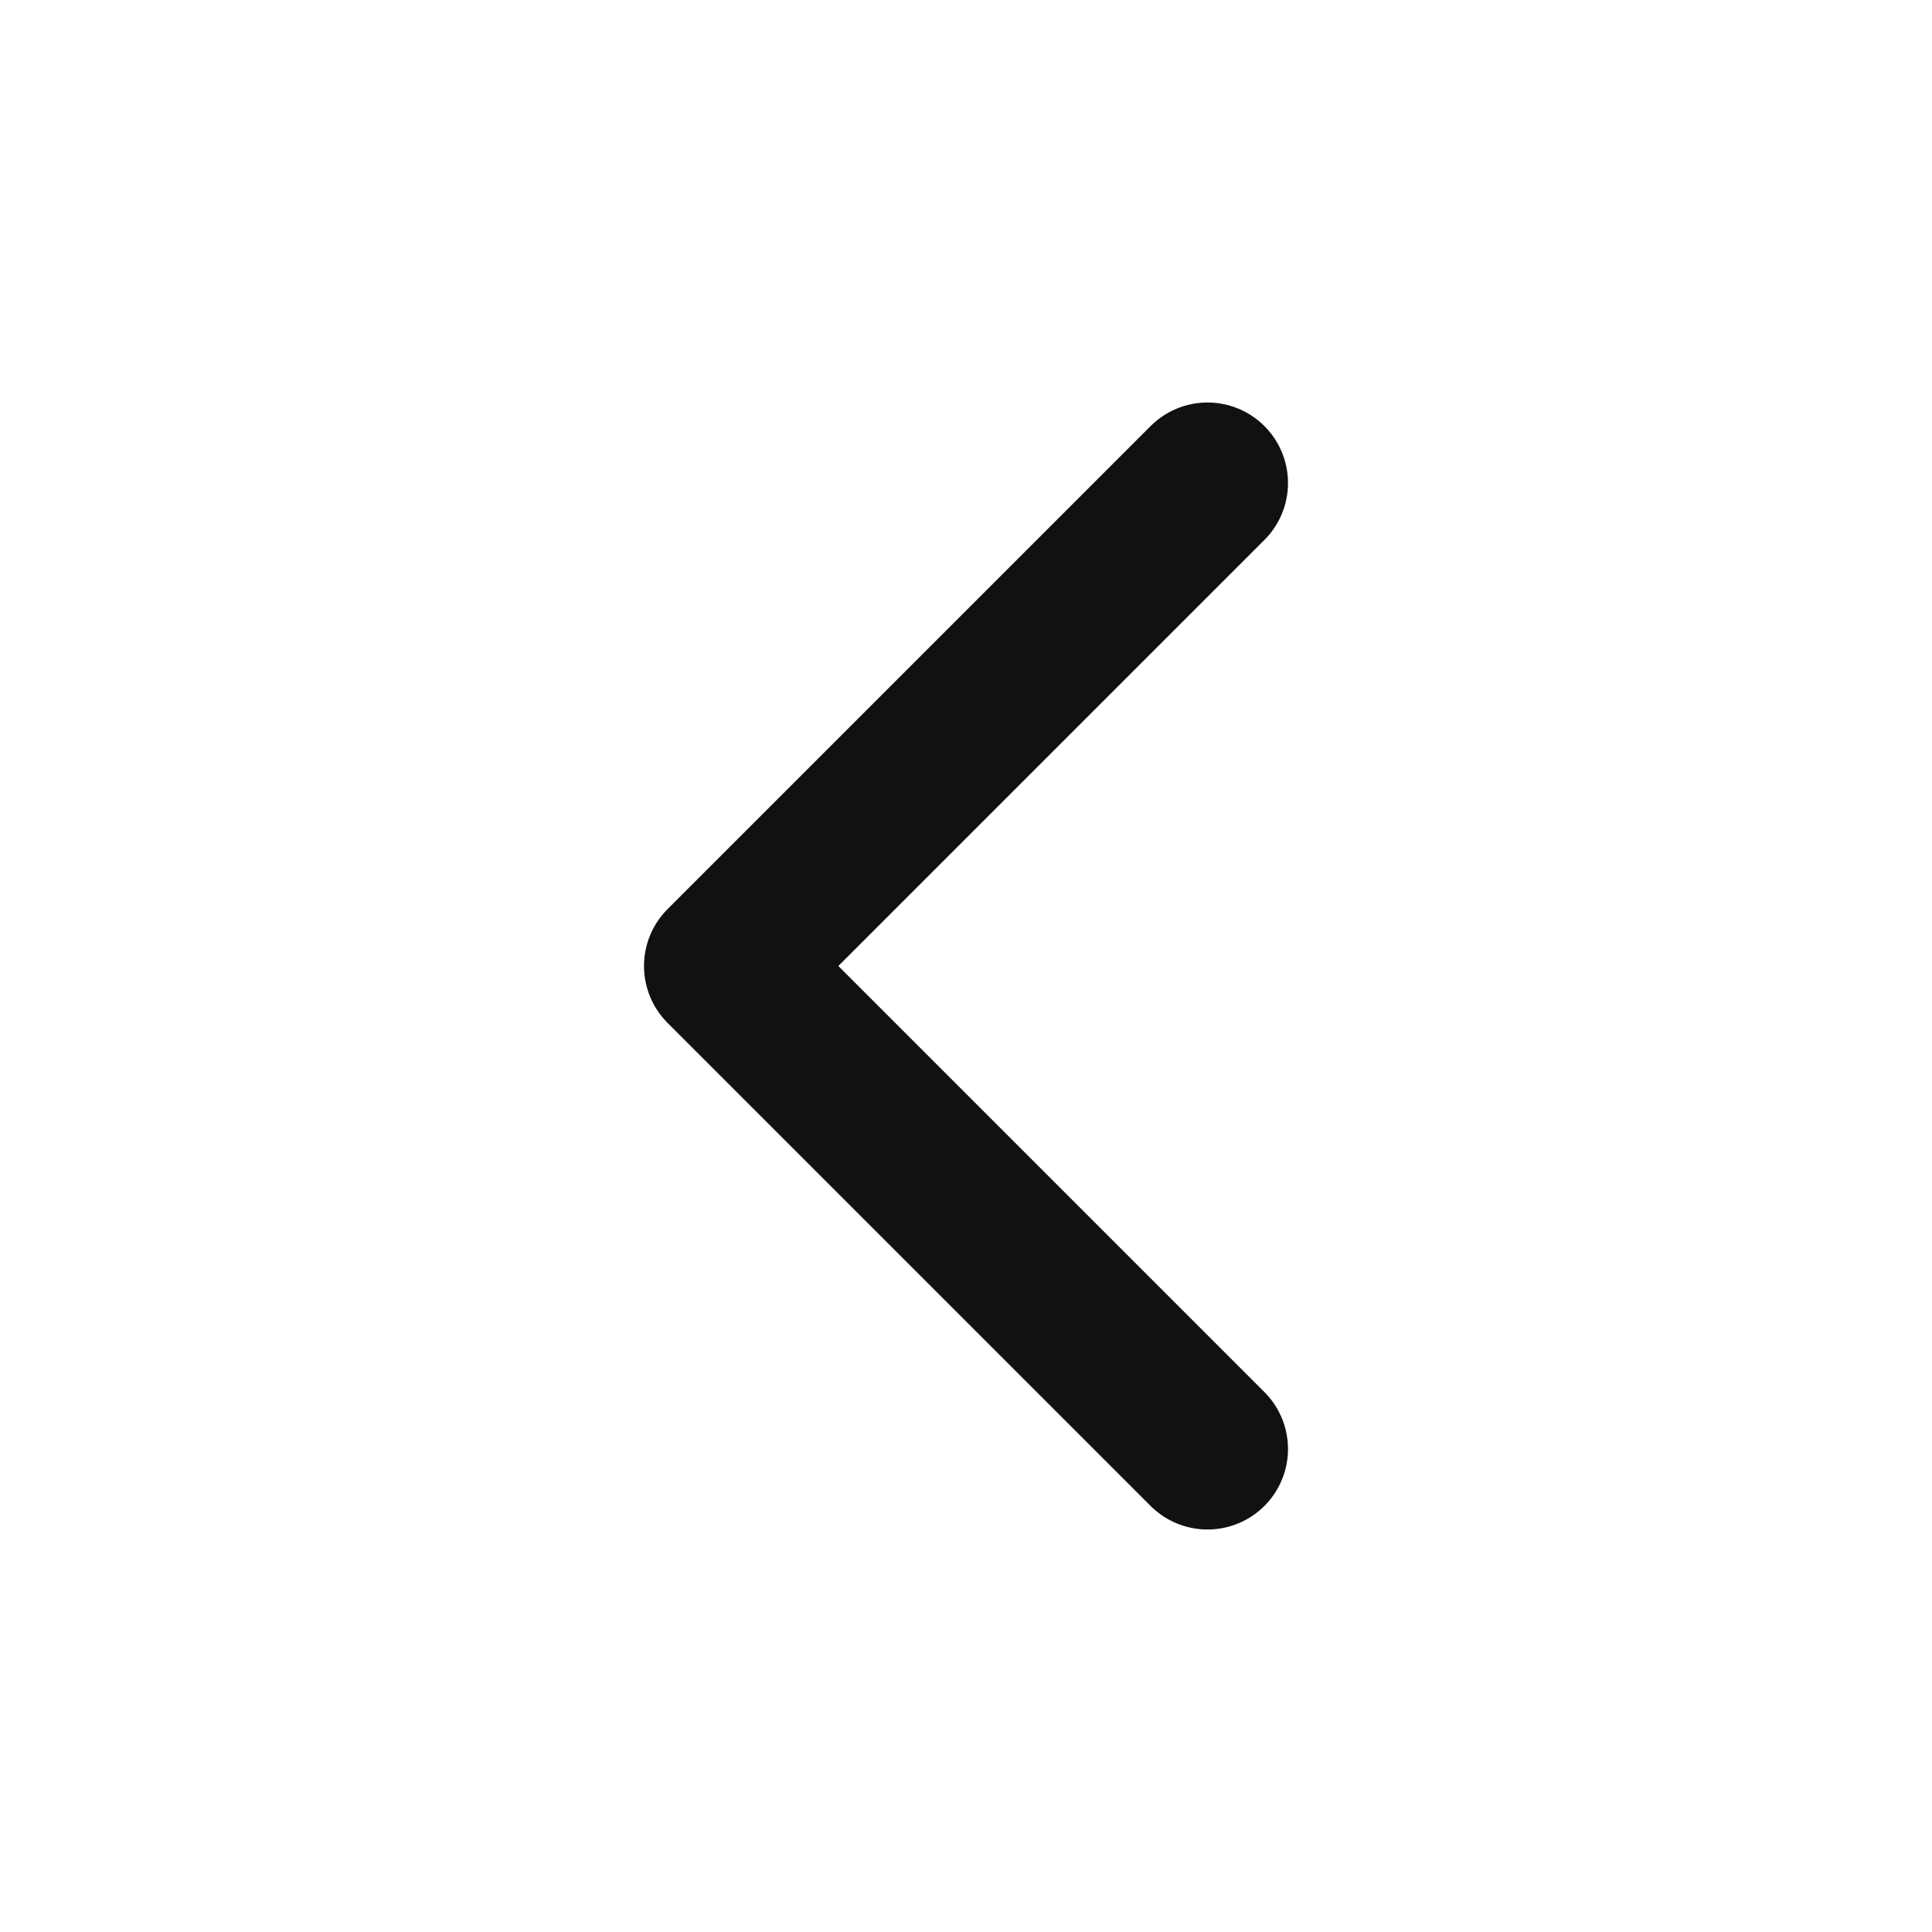
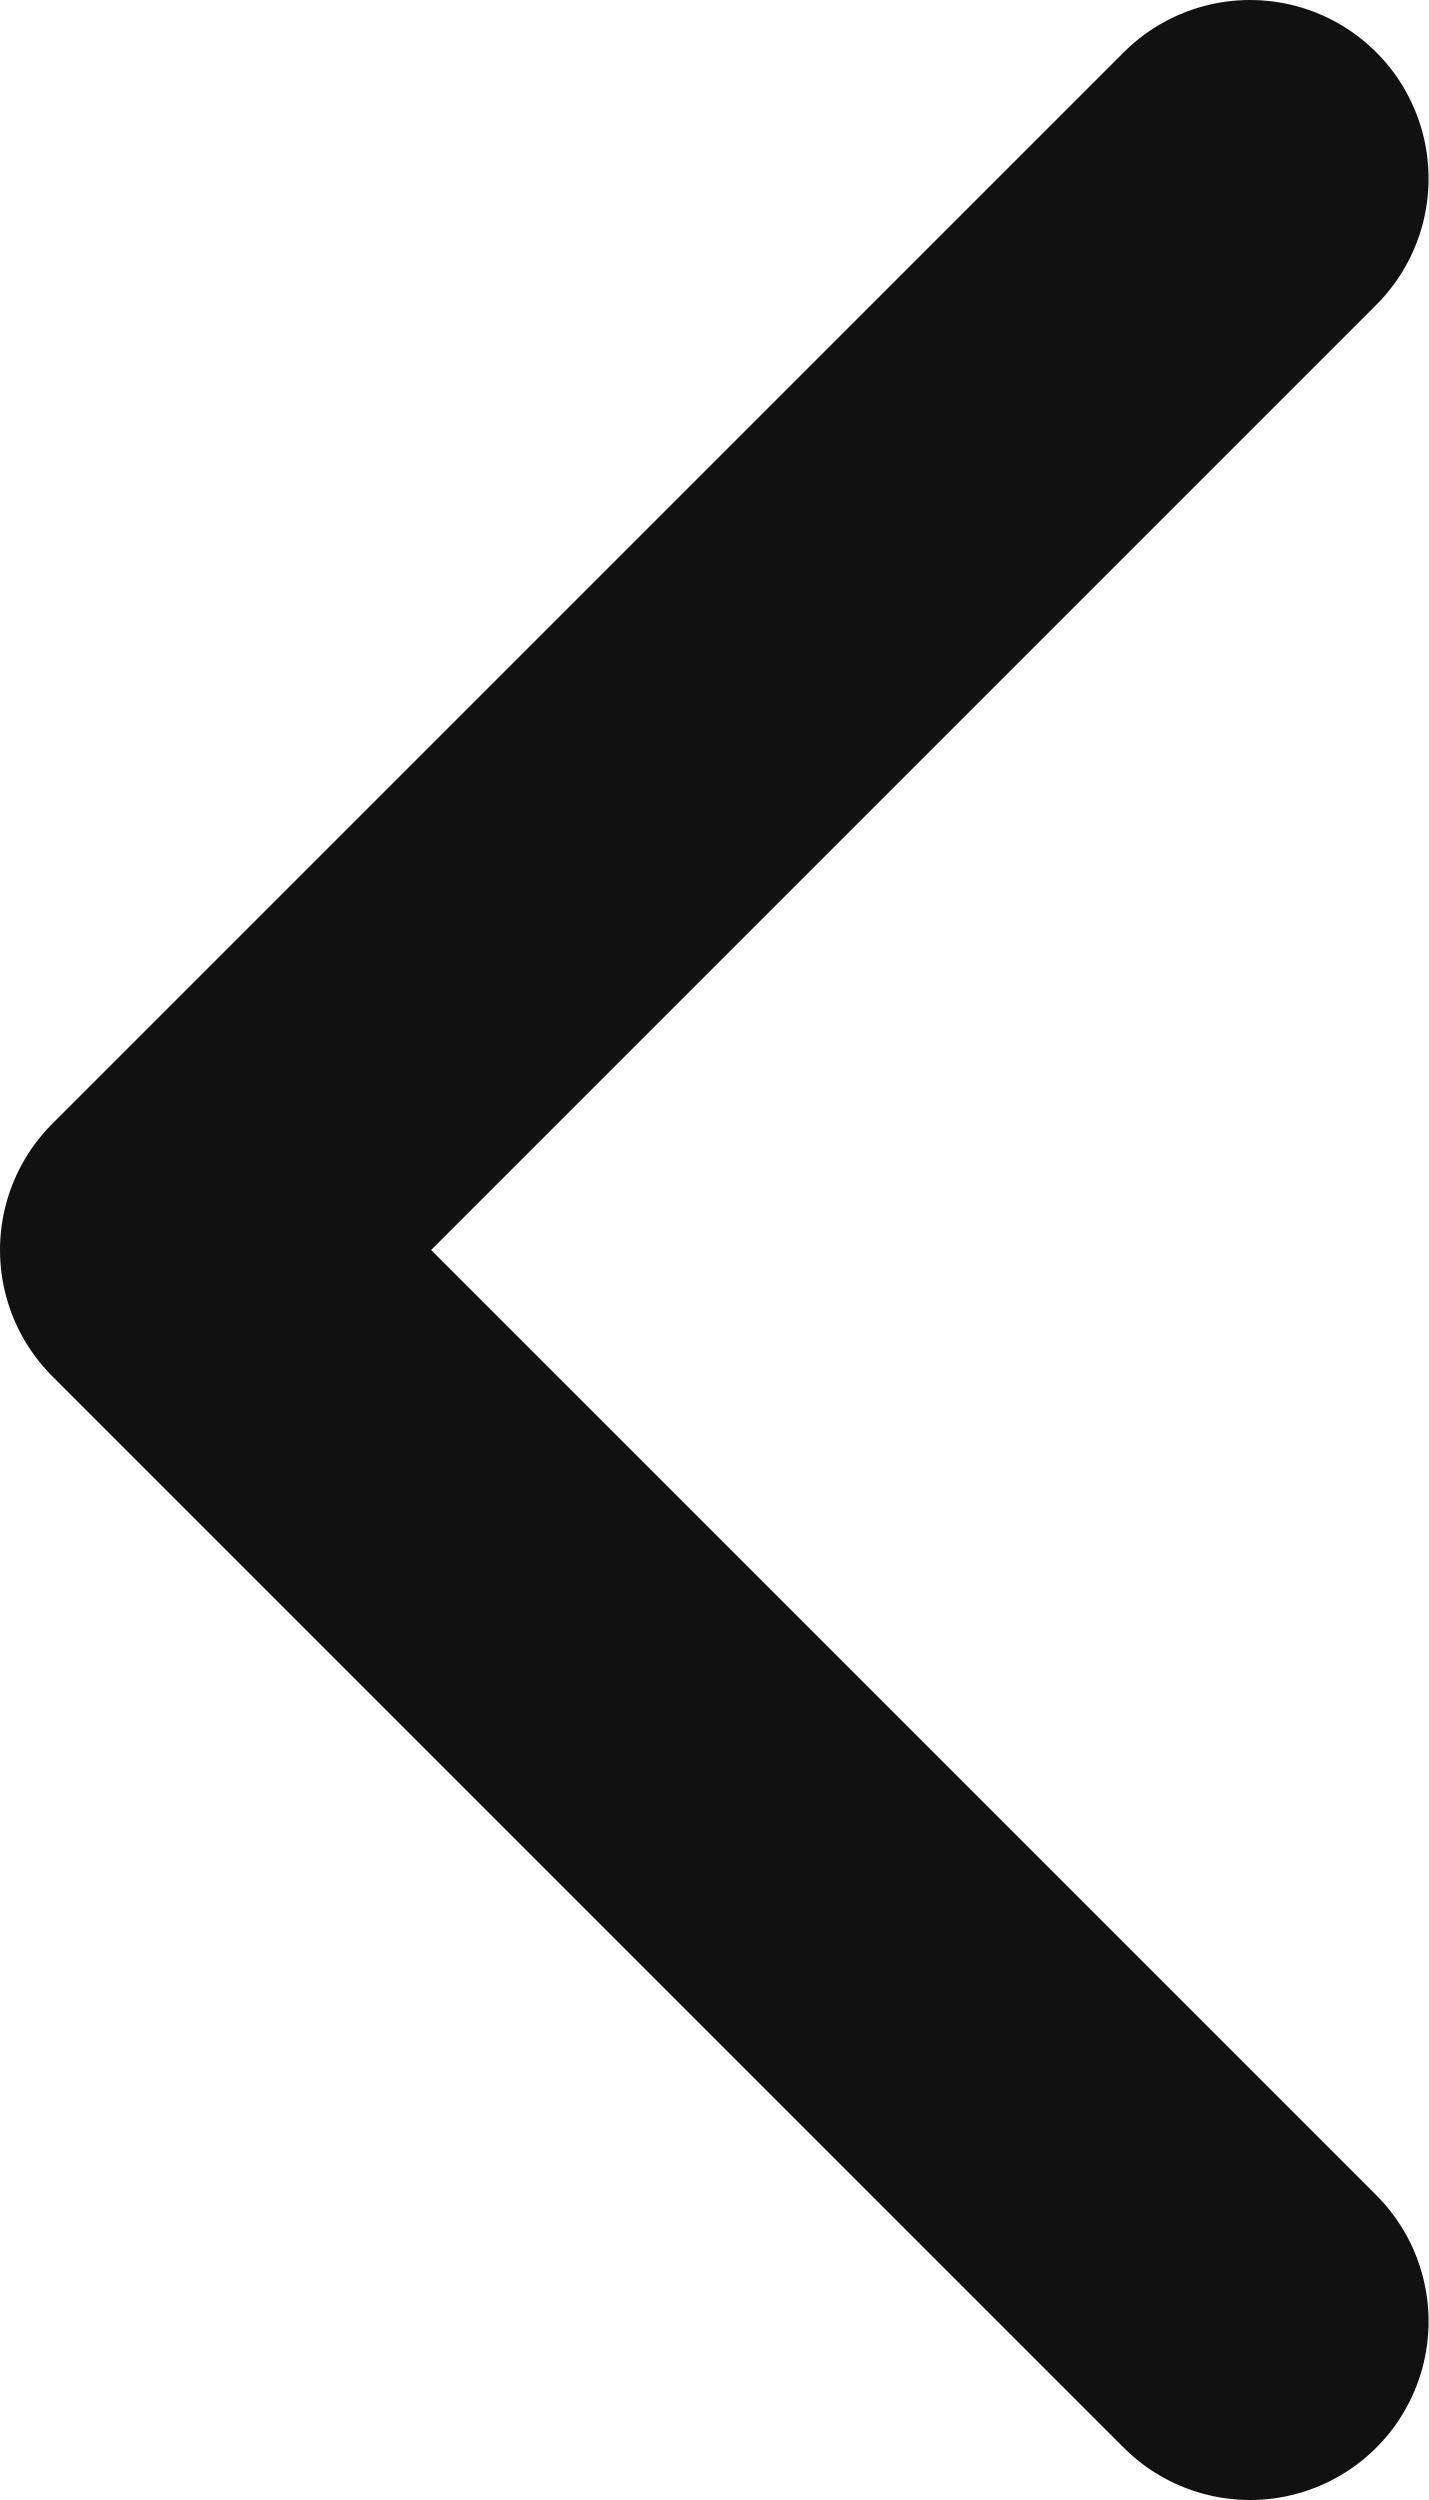
- <svg xmlns="http://www.w3.org/2000/svg" width="24" height="24" viewBox="0 0 24 24" fill="none">
-   <path d="M15 6L9 12L15 18" stroke="#111111" stroke-width="2" stroke-linecap="round" stroke-linejoin="round" />
+ <svg xmlns="http://www.w3.org/2000/svg" width="8" height="14" viewBox="0 0 8 14" fill="none">
+   <path d="M7 1L1 7L7 13" stroke="#111111" stroke-width="2" stroke-linecap="round" stroke-linejoin="round" />
</svg>
